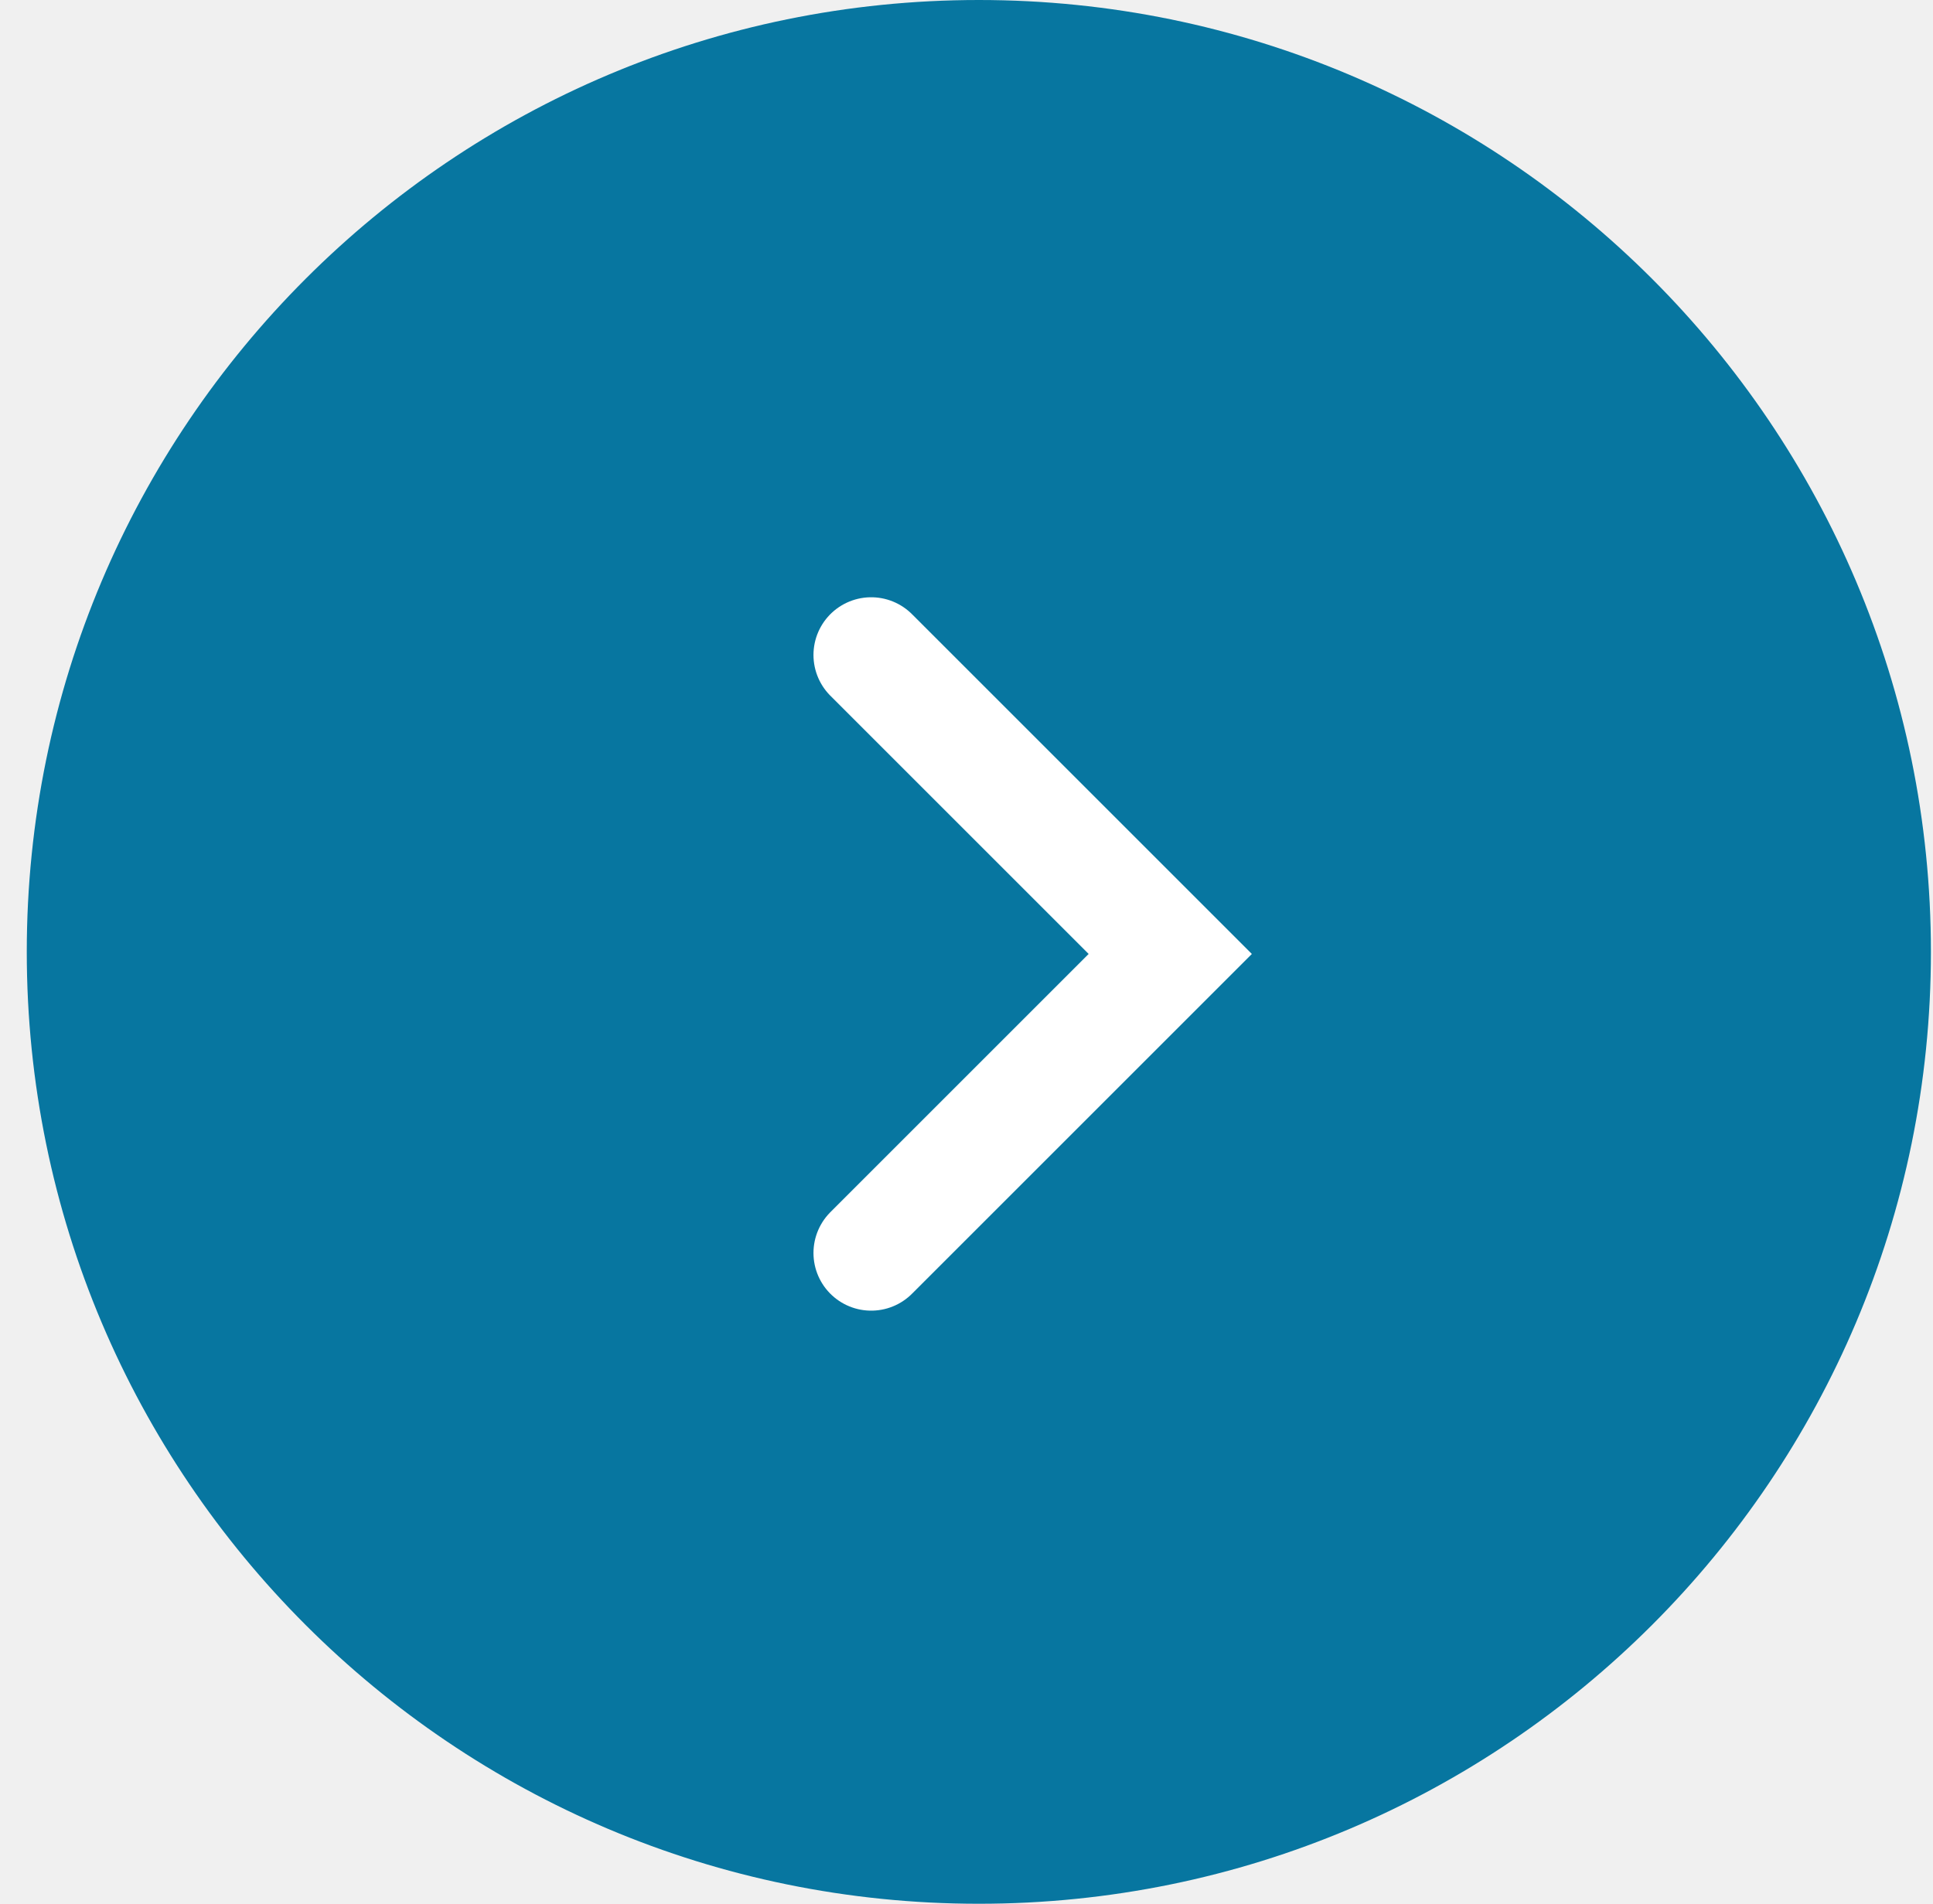
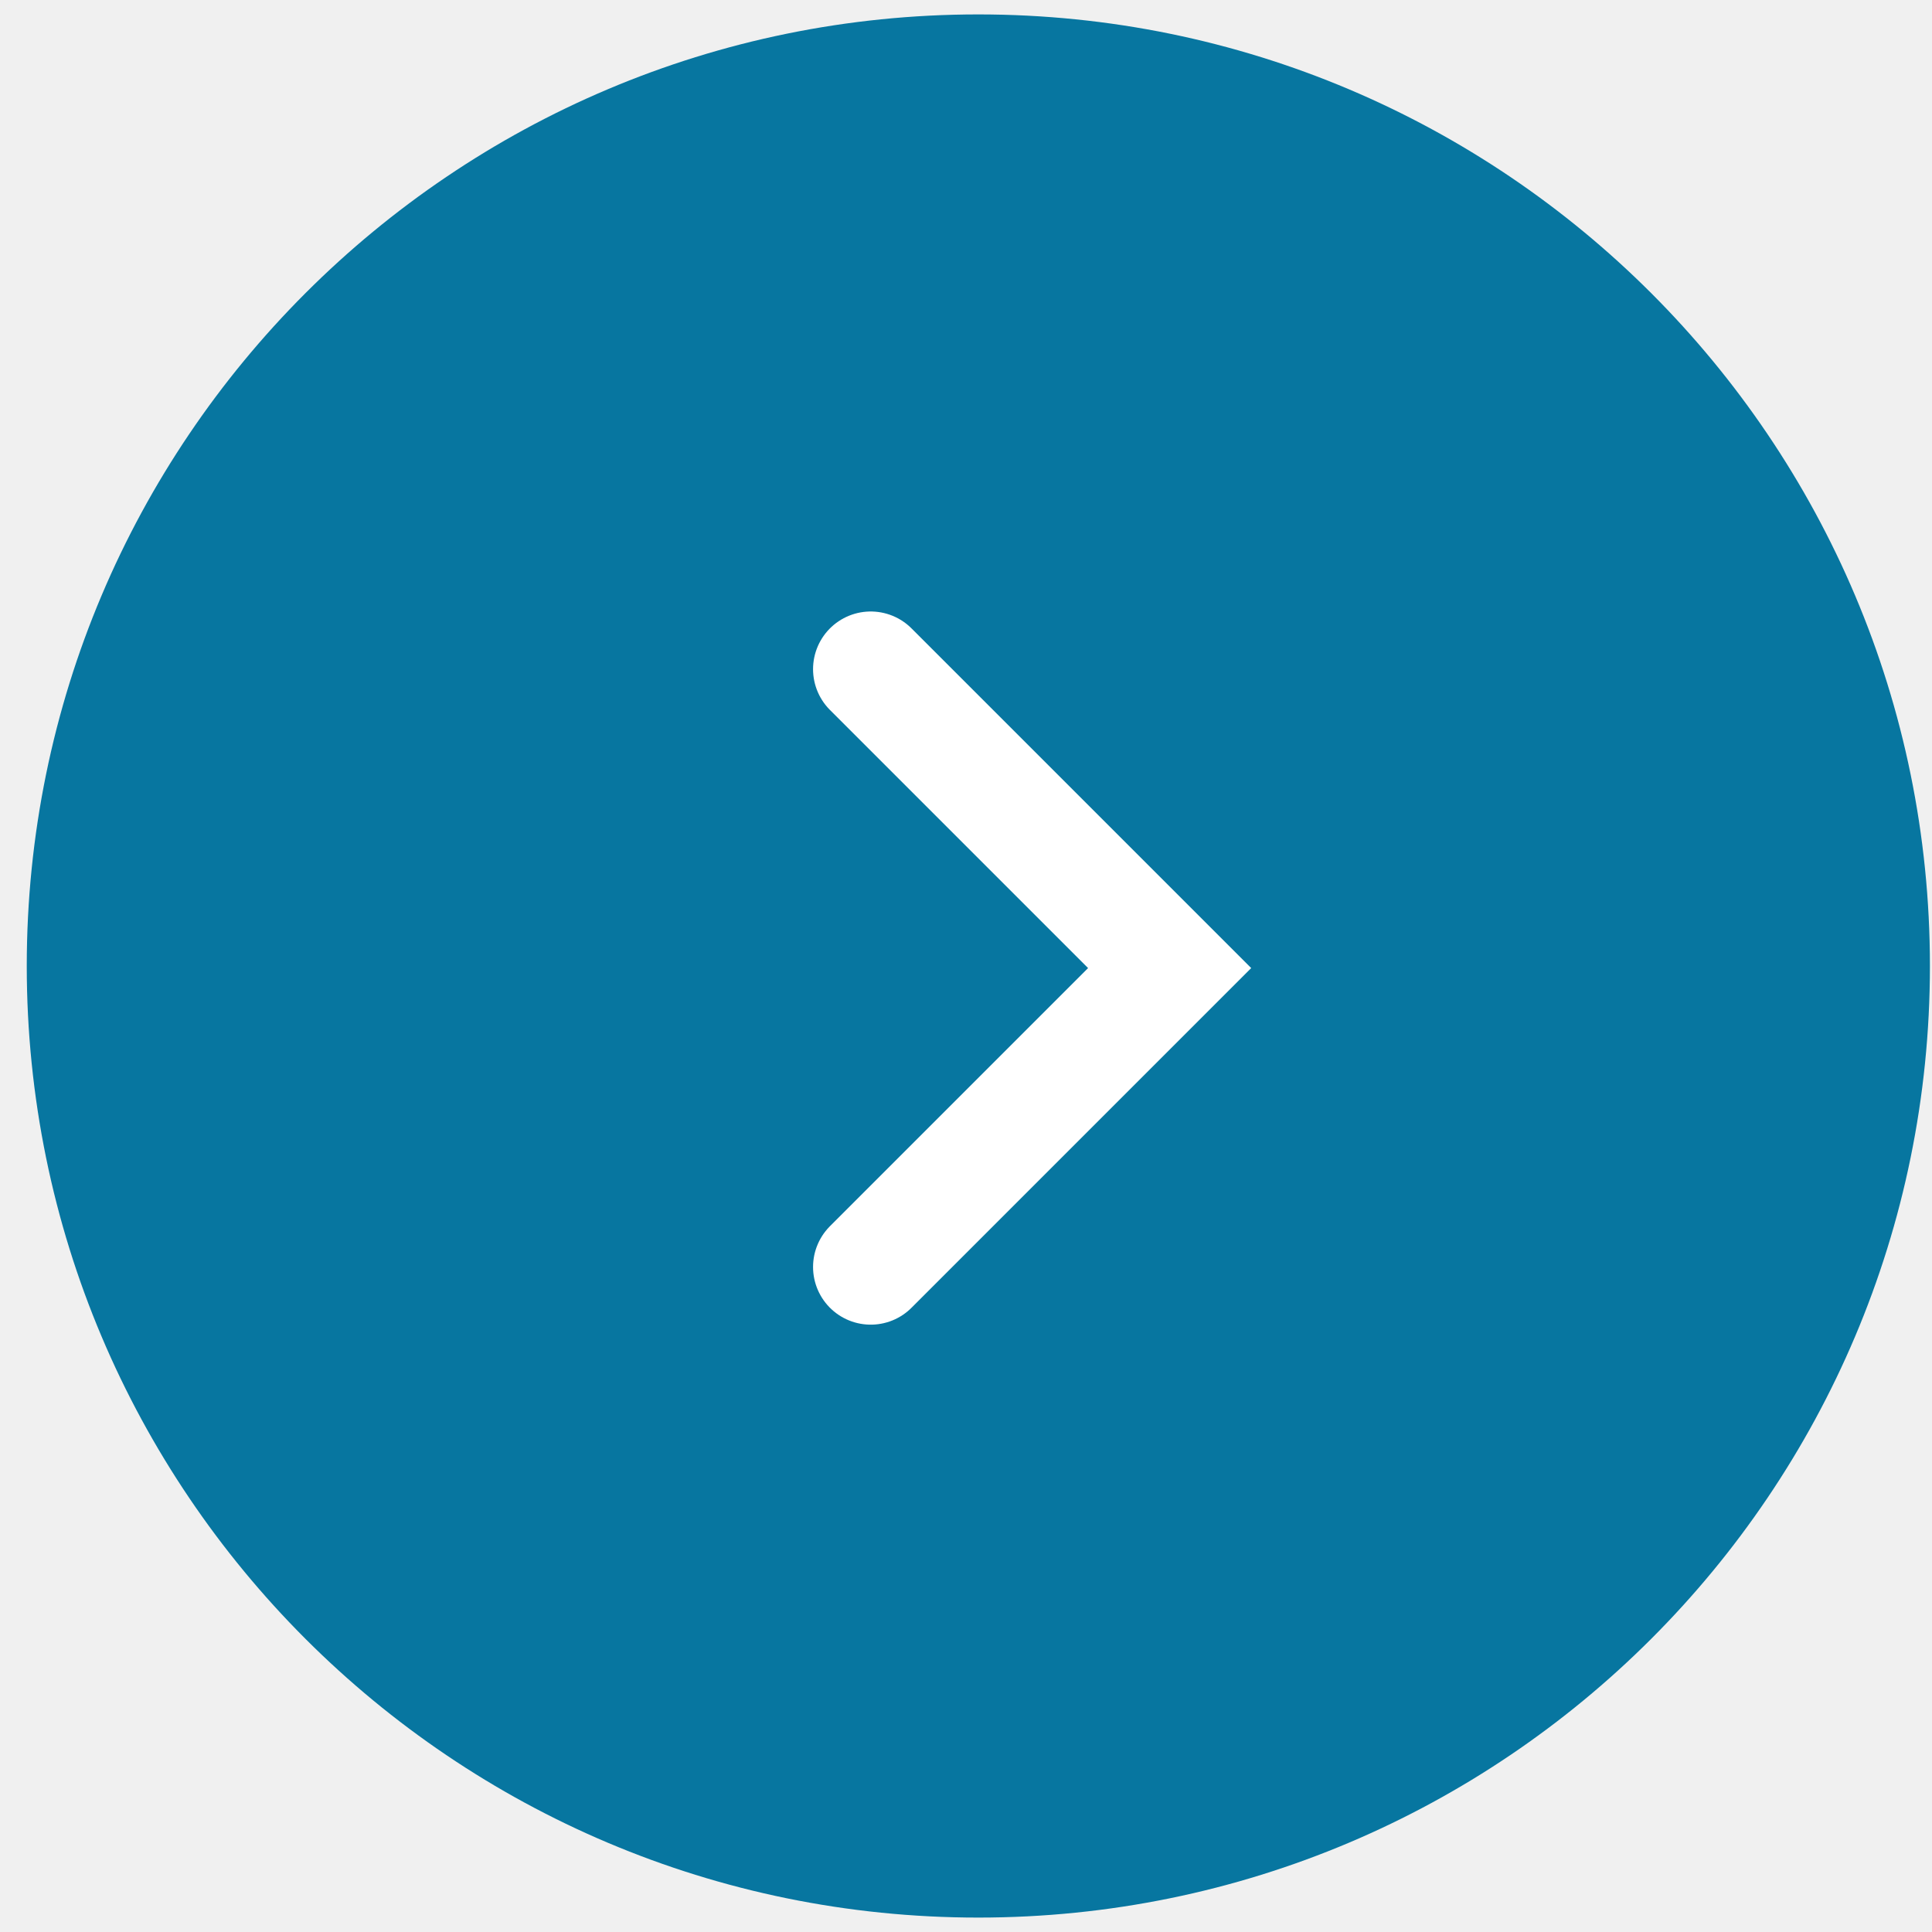
- <svg xmlns="http://www.w3.org/2000/svg" width="67" height="66" viewBox="0 0 67 66" fill="none">
+ <svg xmlns="http://www.w3.org/2000/svg" width="66" height="66" viewBox="0 0 67 66" fill="none">
  <rect x="0.928" width="66" height="66" rx="33" fill="#0776A0" />
  <path d="M30.196 22.706L40.562 33.072L30.196 43.438" stroke="white" stroke-width="4" stroke-linecap="round" />
</svg>
